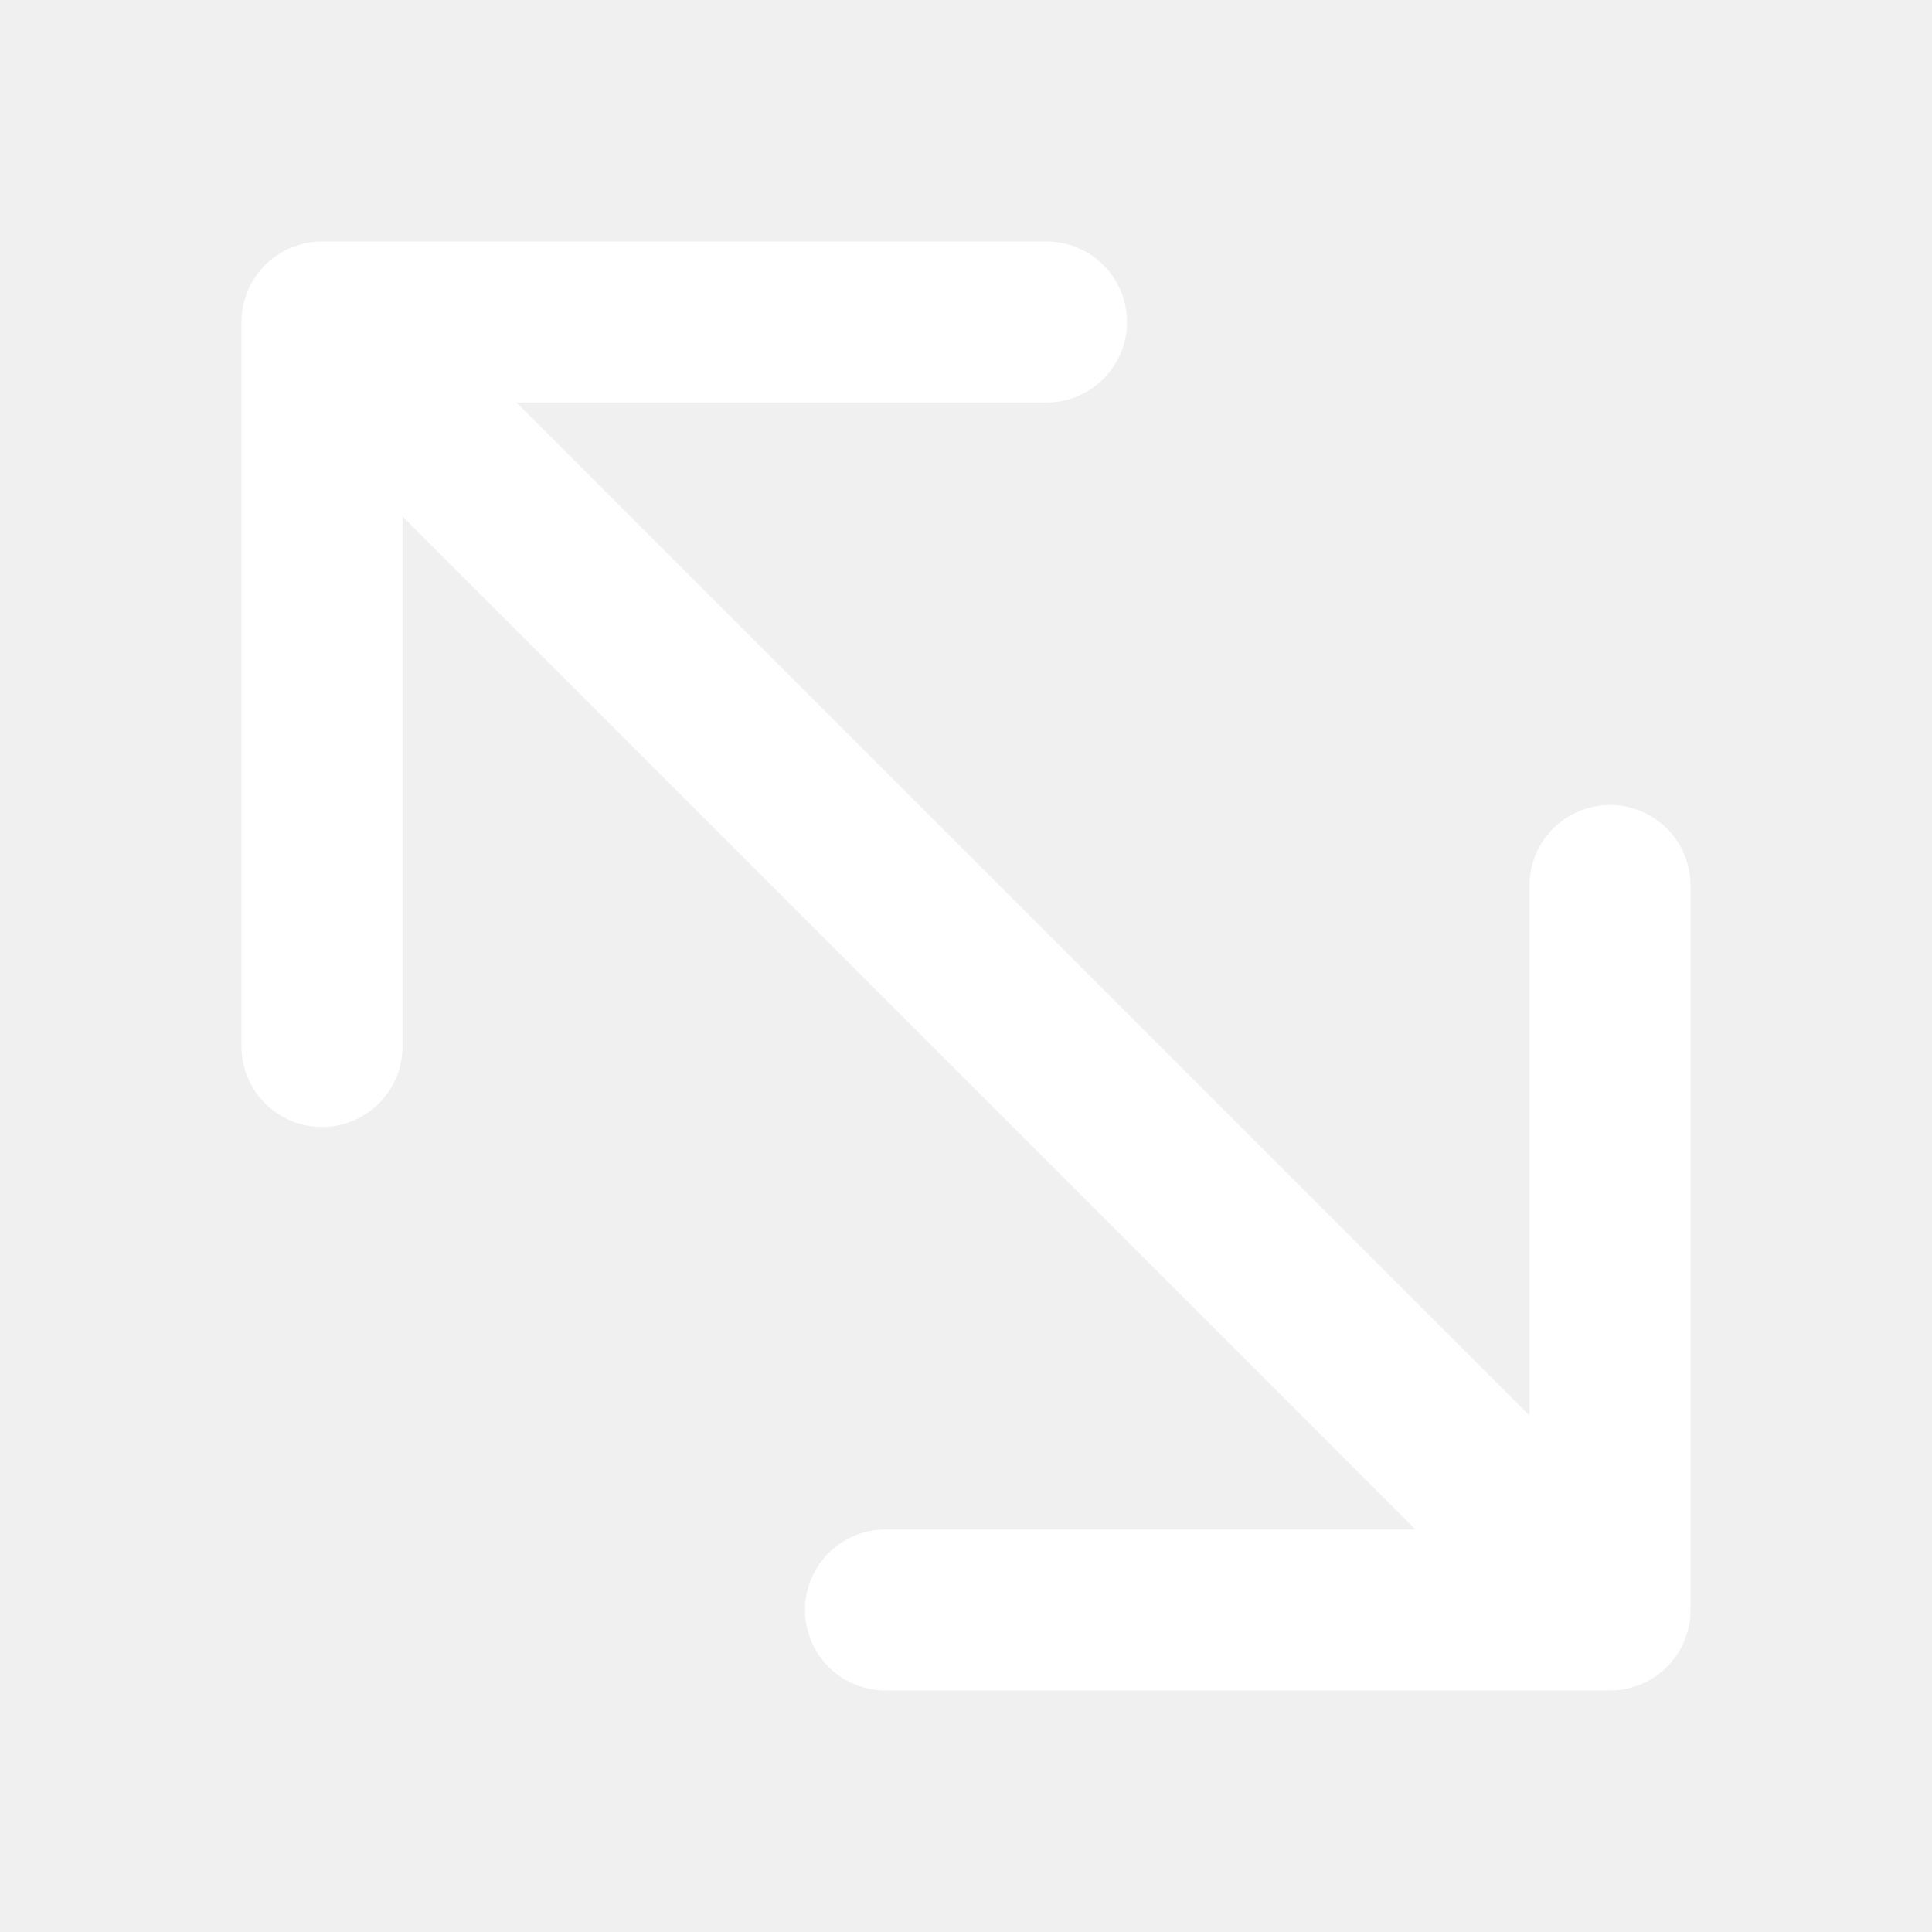
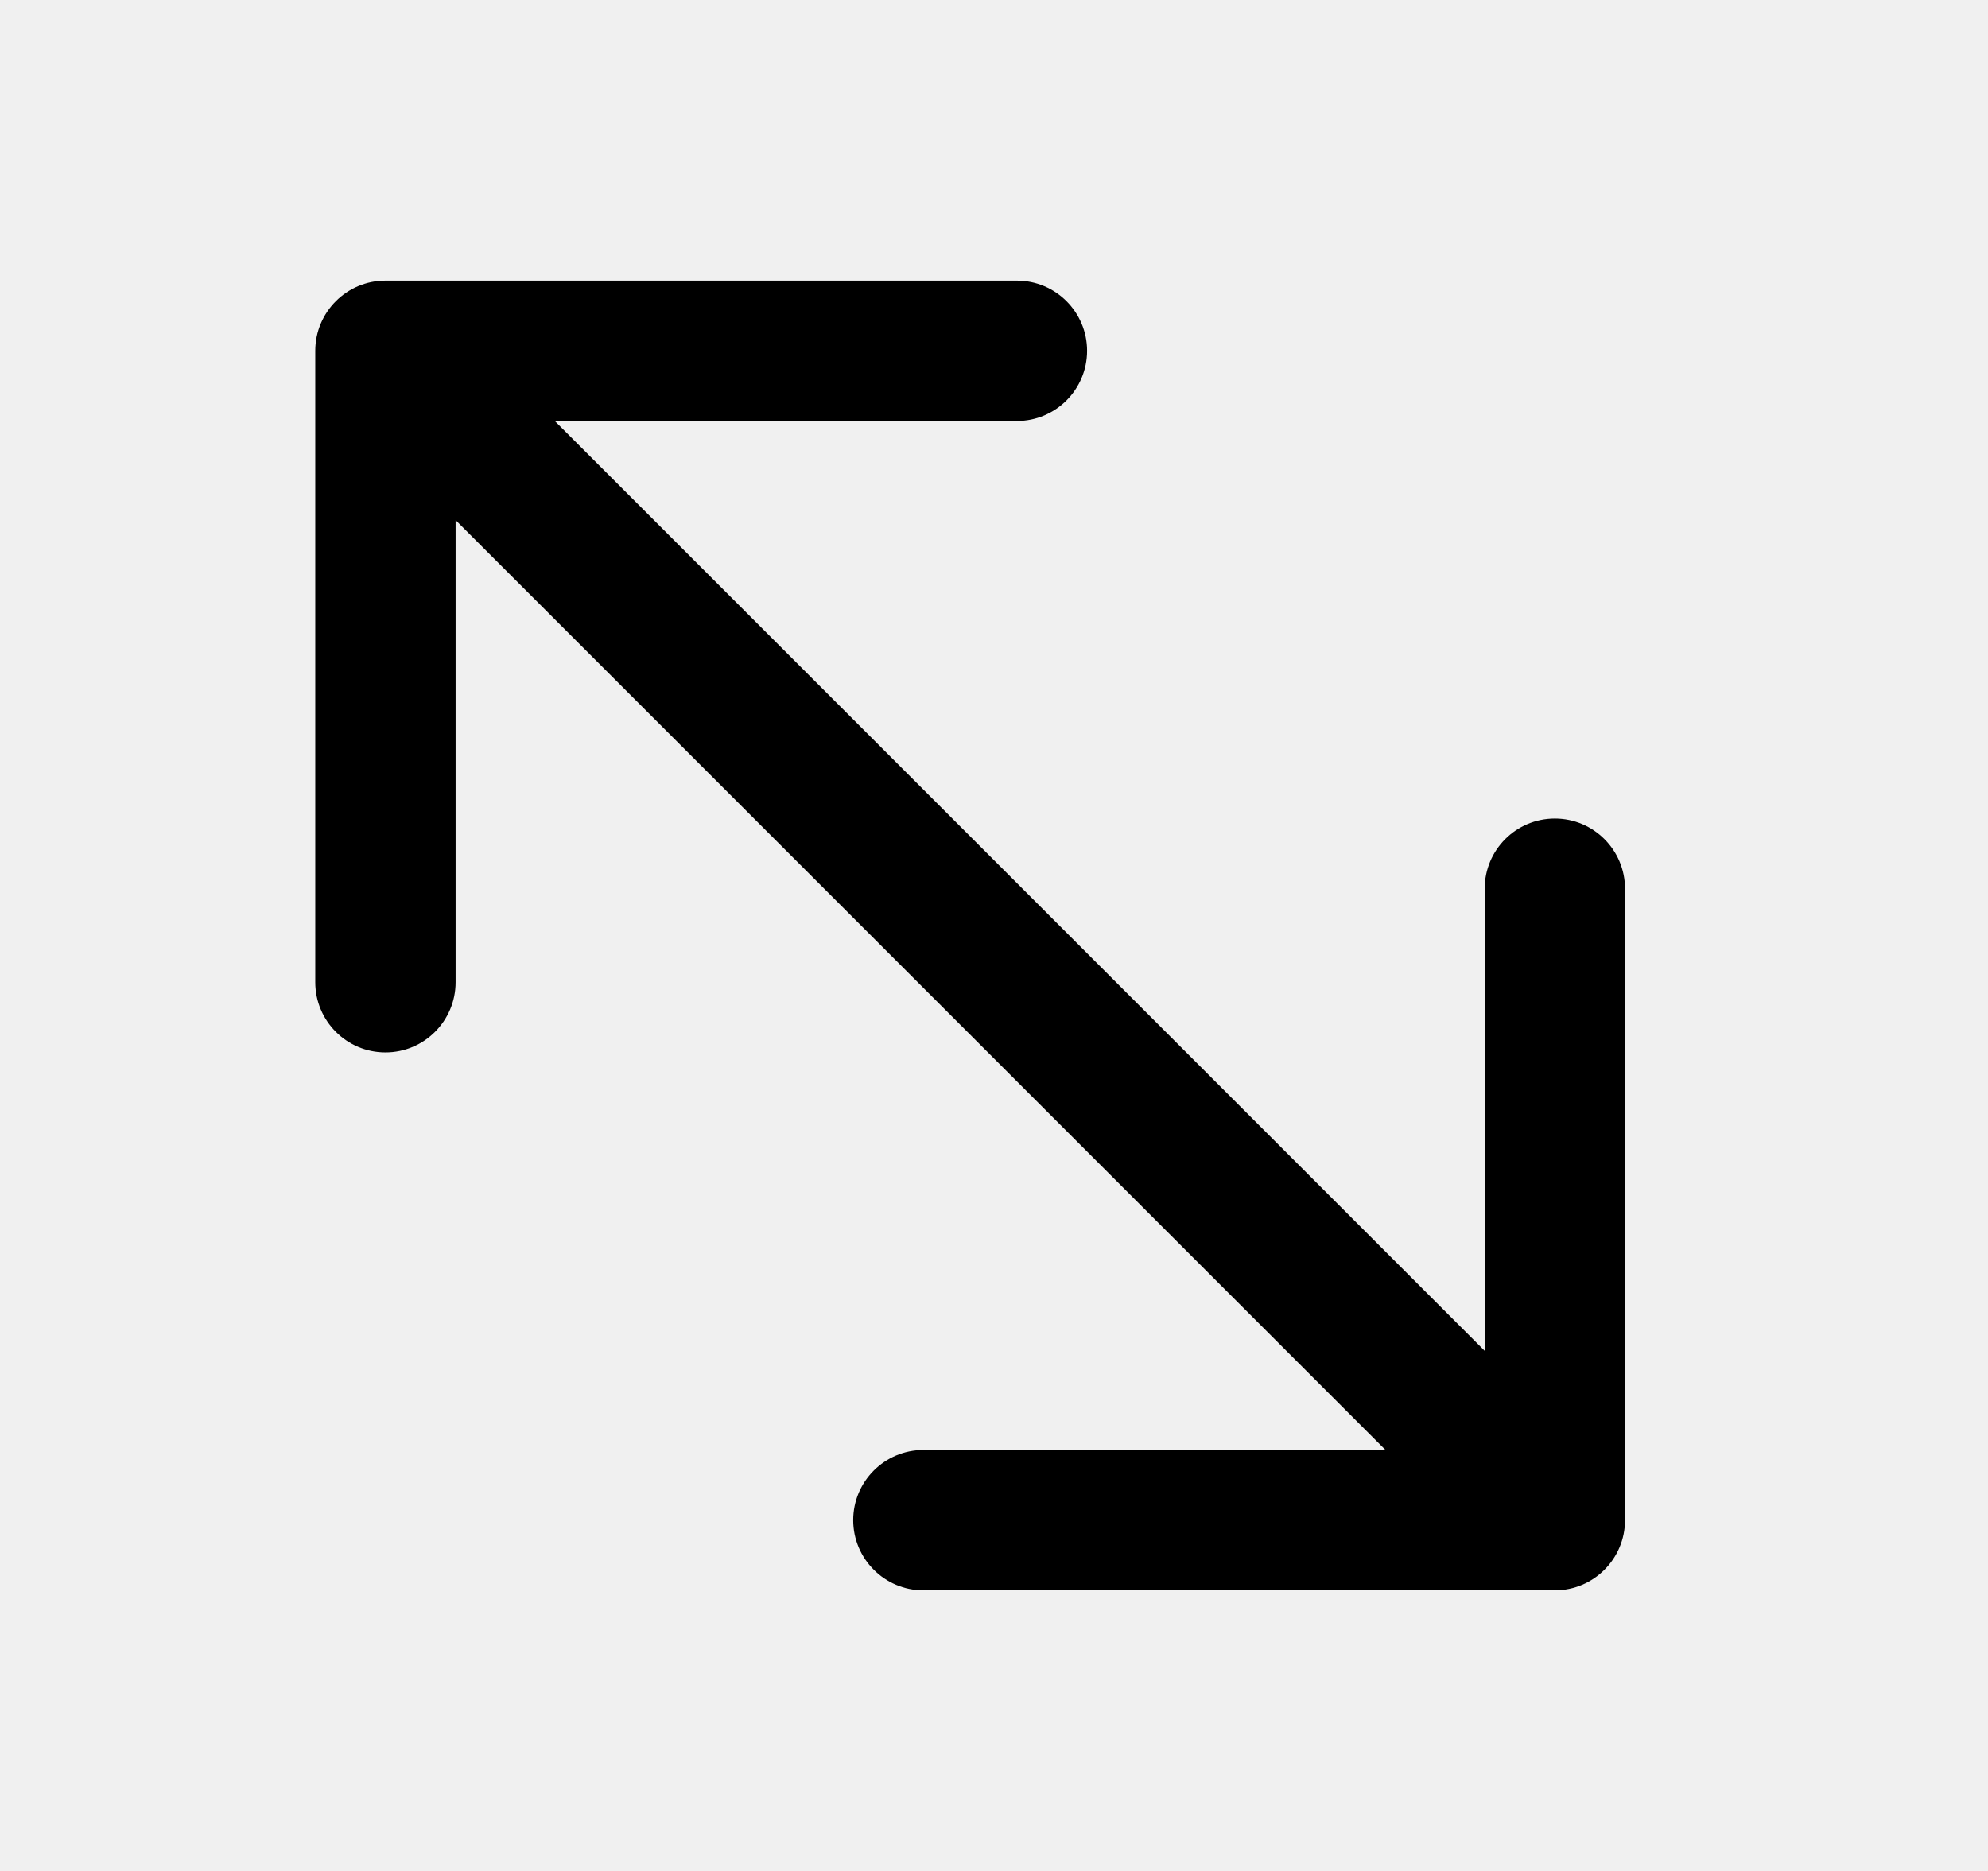
- <svg xmlns="http://www.w3.org/2000/svg" width="12" height="12" viewBox="0 0 12 12" fill="none">
-   <path d="M2 1.5C1.724 1.5 1.5 1.724 1.5 2V6.5C1.5 6.776 1.724 7 2 7C2.276 7 2.5 6.776 2.5 6.5V2.5H6.5C6.776 2.5 7 2.276 7 2C7 1.724 6.776 1.5 6.5 1.5H2ZM10 10.5C10.276 10.5 10.5 10.276 10.5 10V5.5C10.5 5.224 10.276 5 10 5C9.724 5 9.5 5.224 9.5 5.5V9.5H5.5C5.224 9.5 5 9.724 5 10C5 10.276 5.224 10.5 5.5 10.5H10ZM1.646 2.354L9.646 10.354L10.354 9.646L2.354 1.646L1.646 2.354Z" fill="white" />
+ <svg xmlns="http://www.w3.org/2000/svg" width="17" height="16" viewBox="0 0 17 16" fill="none">
+   <path d="M3.296 2.4C2.965 2.4 2.696 2.669 2.696 3V8.4C2.696 8.731 2.965 9 3.296 9C3.627 9 3.896 8.731 3.896 8.4V3.6H8.696C9.027 3.6 9.296 3.331 9.296 3C9.296 2.669 9.027 2.4 8.696 2.4H3.296ZM13.296 13.6C13.627 13.6 13.896 13.331 13.896 13V7.6C13.896 7.269 13.627 7 13.296 7C12.964 7 12.696 7.269 12.696 7.6V12.4H7.896C7.565 12.4 7.296 12.669 7.296 13C7.296 13.331 7.565 13.6 7.896 13.6H13.296ZM2.872 3.424L12.872 13.424L13.72 12.576L3.72 2.576L2.872 3.424Z" fill="black" />
</svg>
